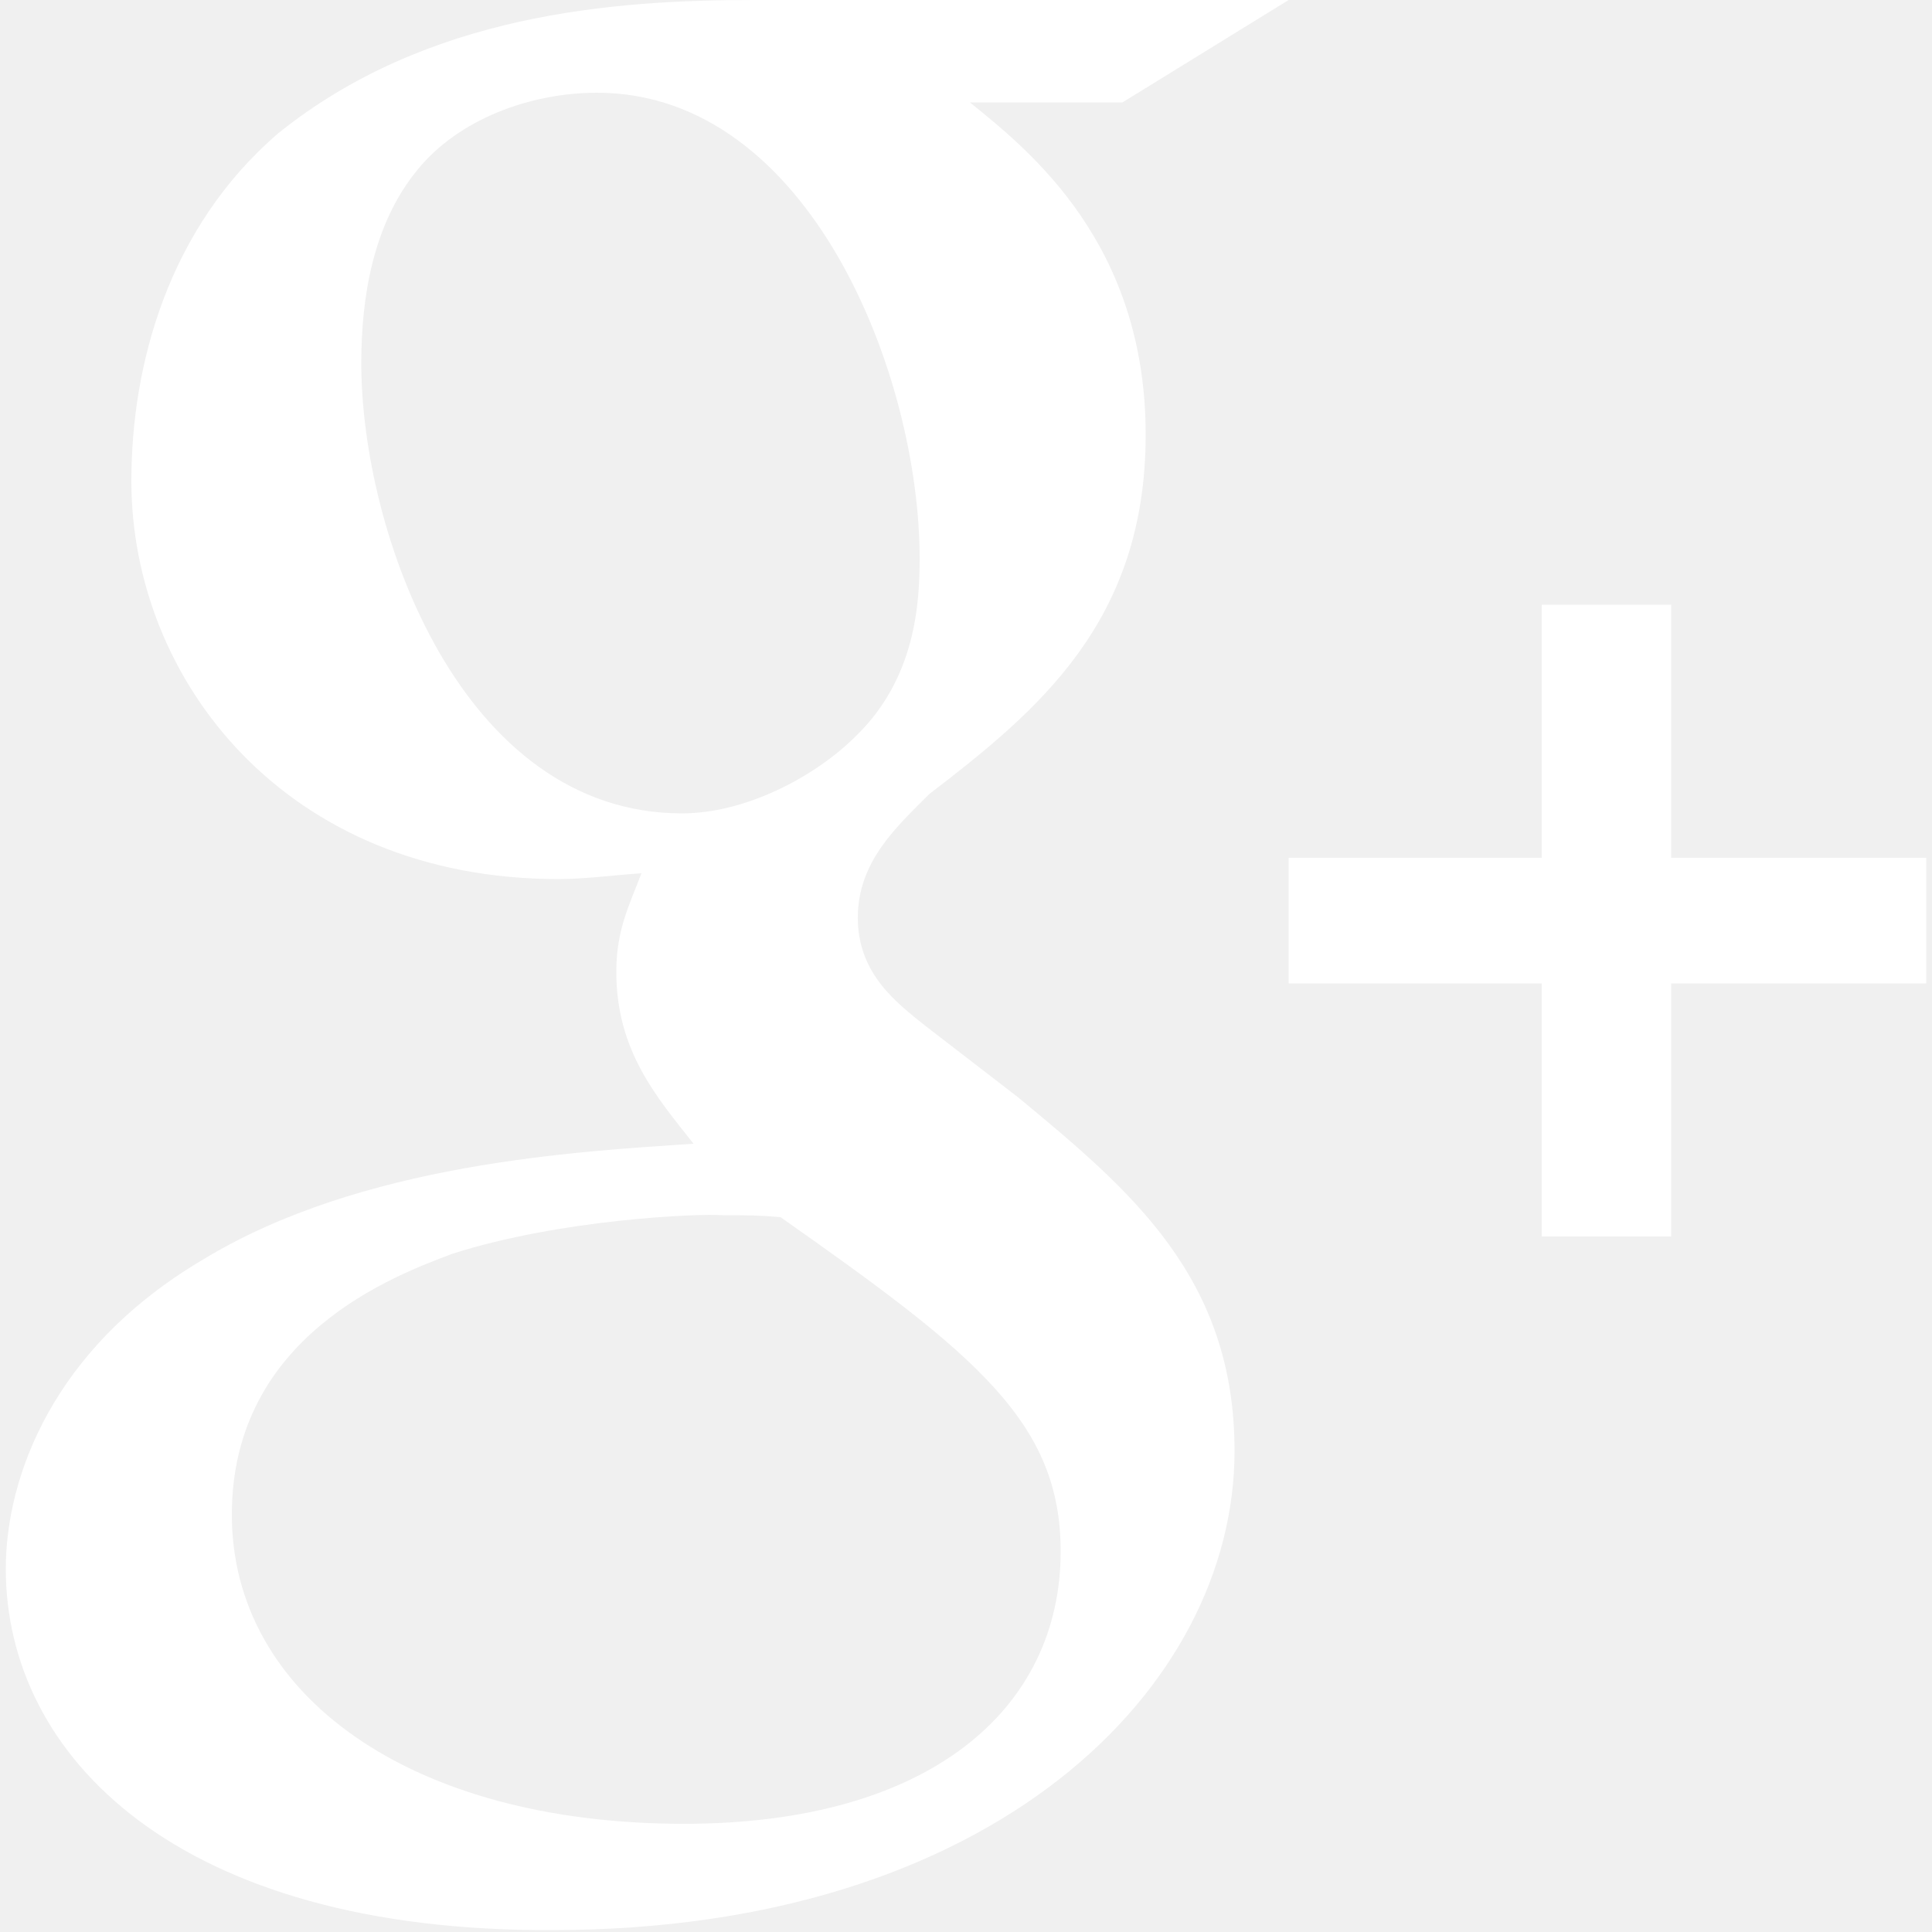
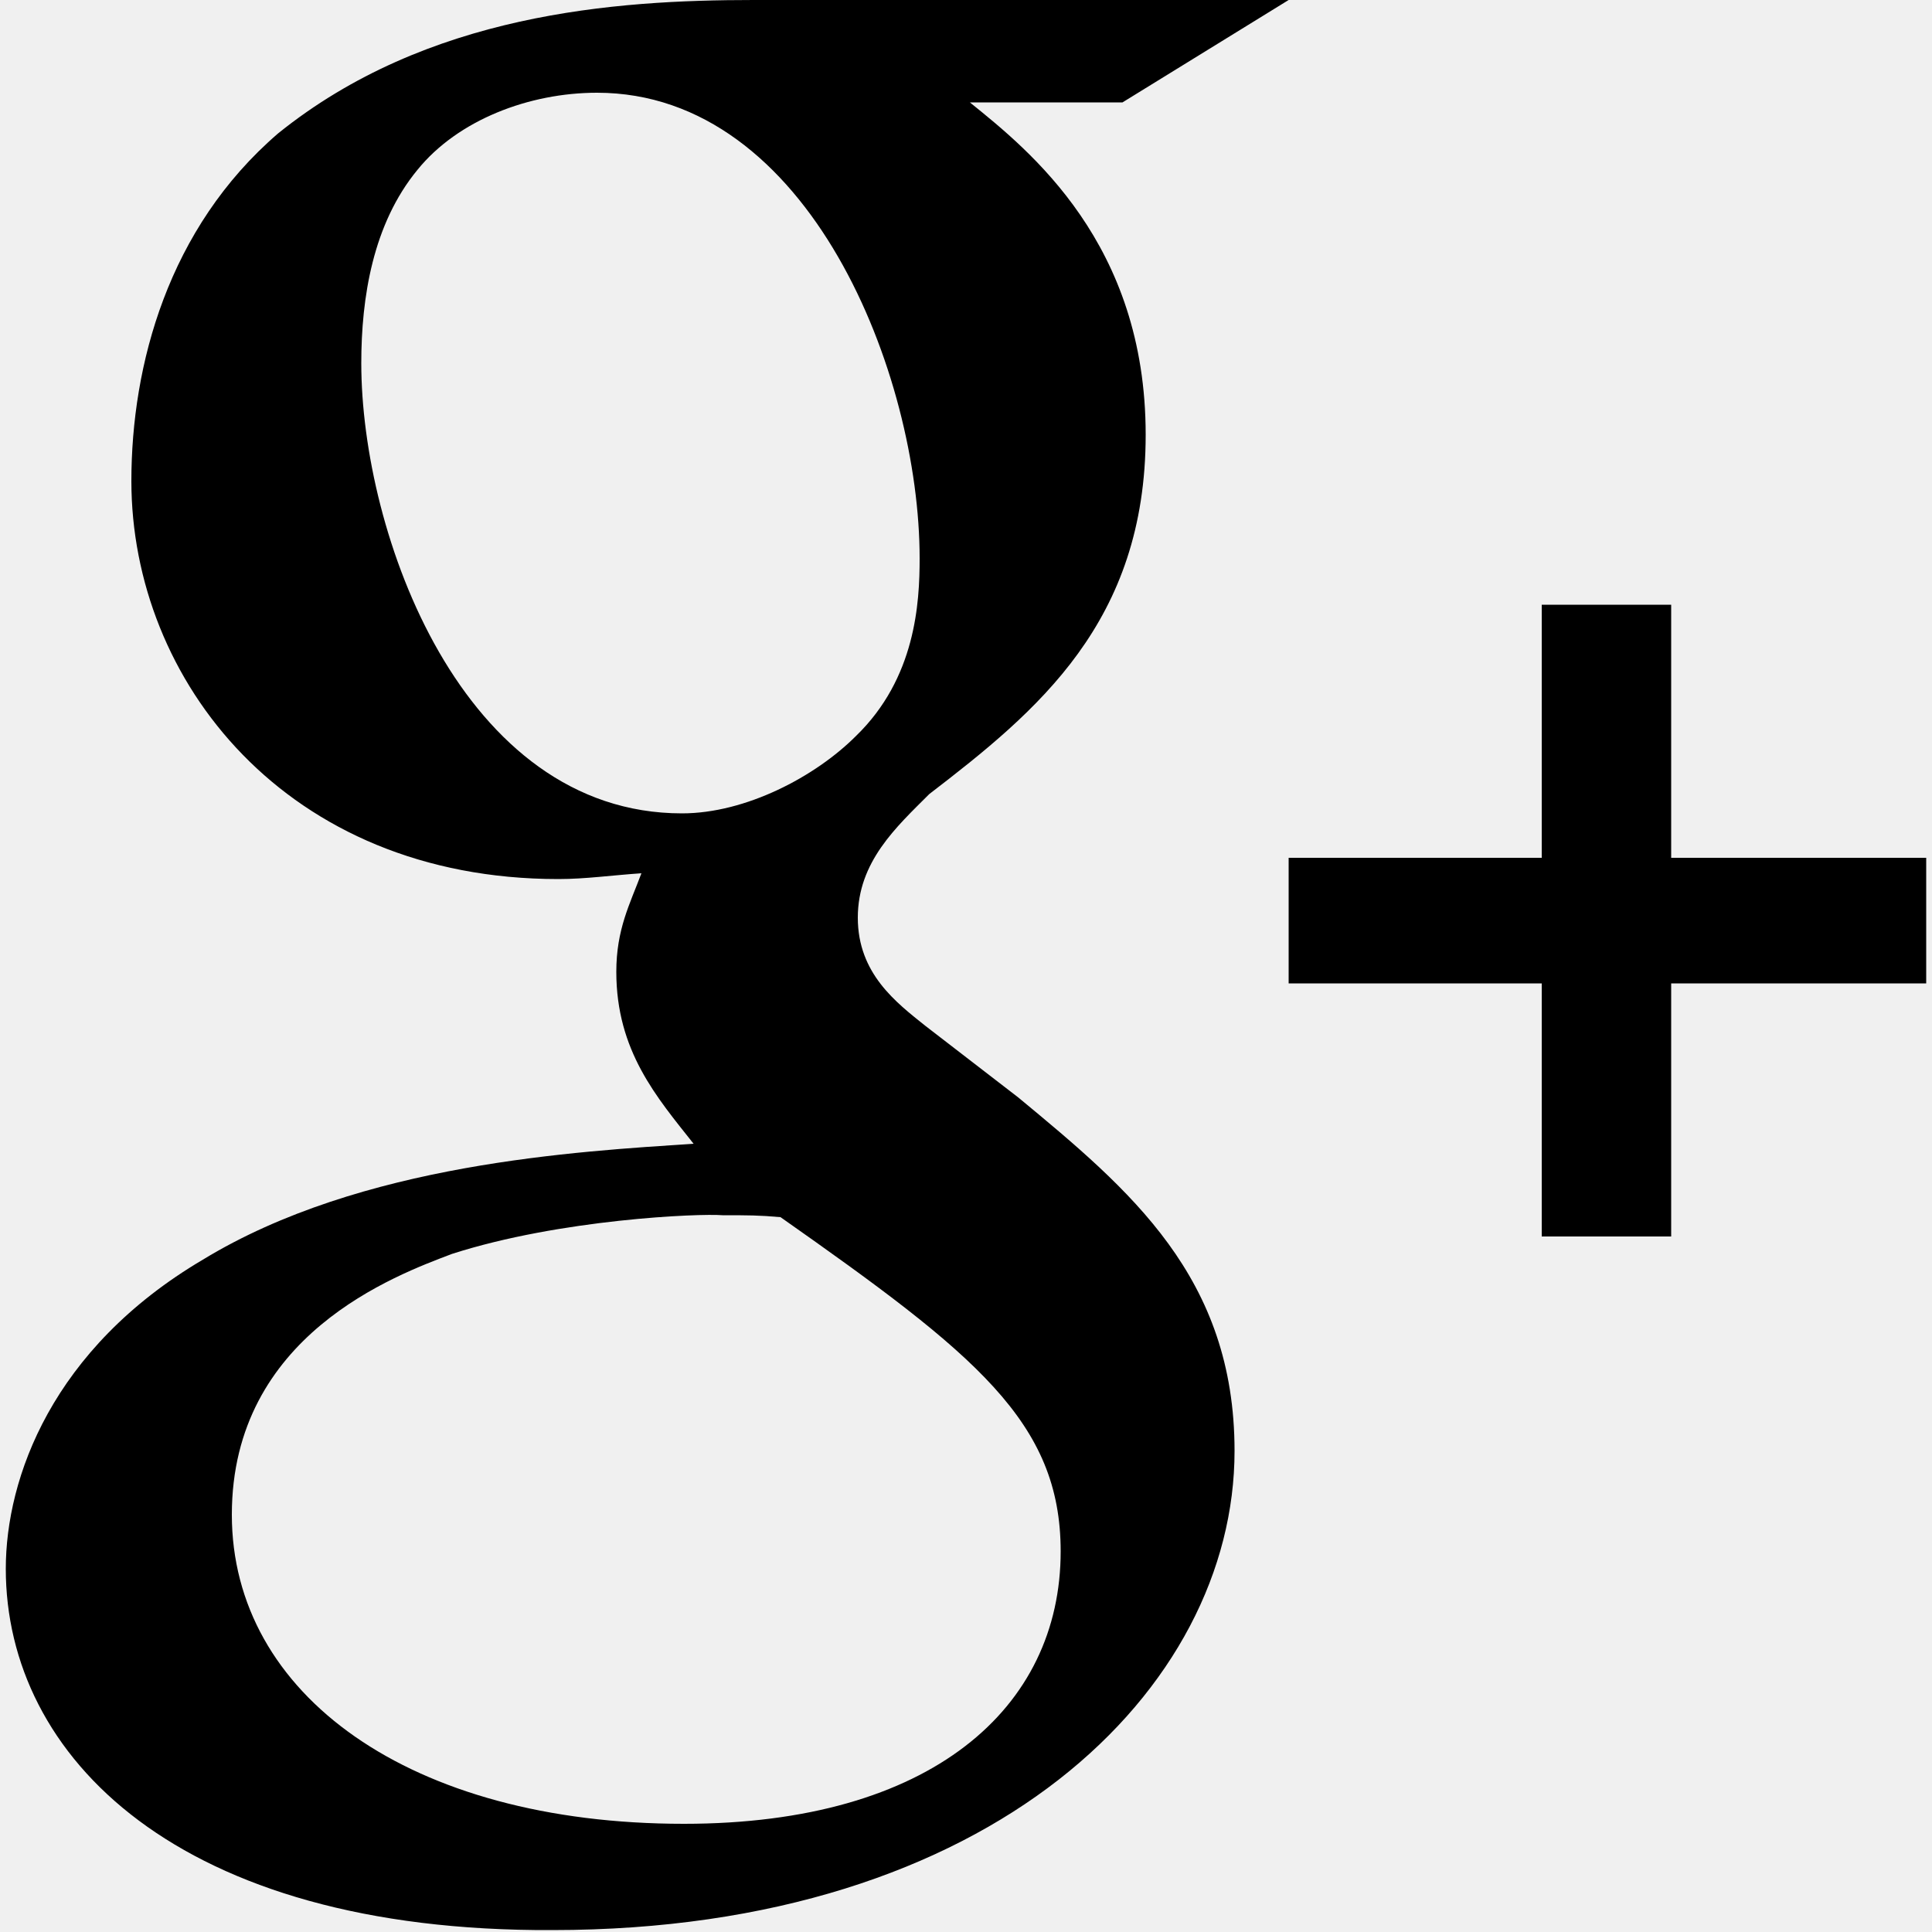
<svg xmlns="http://www.w3.org/2000/svg" viewBox="0 0 100 100">
-   <g fill="#fff">
+   <g>
    <path d="M99.7 44.4H86.5V31.3h-6.7v13.1H66.7v6.5h13.1V64h6.7V50.9h13.2zM58.1 5.3h-7.9c3.1 2.5 9.1 7.3 9.1 17.2 0 9.7-5.6 14.3-11.2 18.6-1.7 1.7-3.7 3.5-3.7 6.4 0 2.9 2 4.4 3.5 5.6l4.8 3.7c5.8 4.8 11.2 9.3 11.2 18.3 0 12.3-12.5 24.8-35.3 24.8C9.2 100 .3 90.9.3 81.2c0-4.7 2.4-11.4 10.2-16 8.2-5 19.4-5.6 25.4-6-1.9-2.4-4-4.8-4-8.9 0-2.2.7-3.5 1.3-5.1-1.5.1-2.9.3-4.3.3-14.1 0-22.1-10.3-22.1-20.6 0-6 1.9-13.1 7.6-18C22.1.7 31.8 0 39 0h27.7l-8.6 5.3zM23.4 64.9C20.5 66 12 69.1 12 78.4s9.2 16 23.4 16c12.8 0 19.5-6 19.5-14.1 0-6.7-4.4-10.2-14.5-17.3-1.1-.1-1.7-.1-3-.1-1.2-.1-8.4.2-14 2m7.5-60.1c-3.5 0-7.2 1.4-9.3 4-2.3 2.8-2.9 6.6-2.9 10 0 8.8 5.2 23.3 16.6 23.3 3.3 0 6.9-1.9 9-4 3.1-3 3.3-6.9 3.3-9.2 0-9.5-5.7-24.1-16.7-24.1" />
  </g>
</svg>
